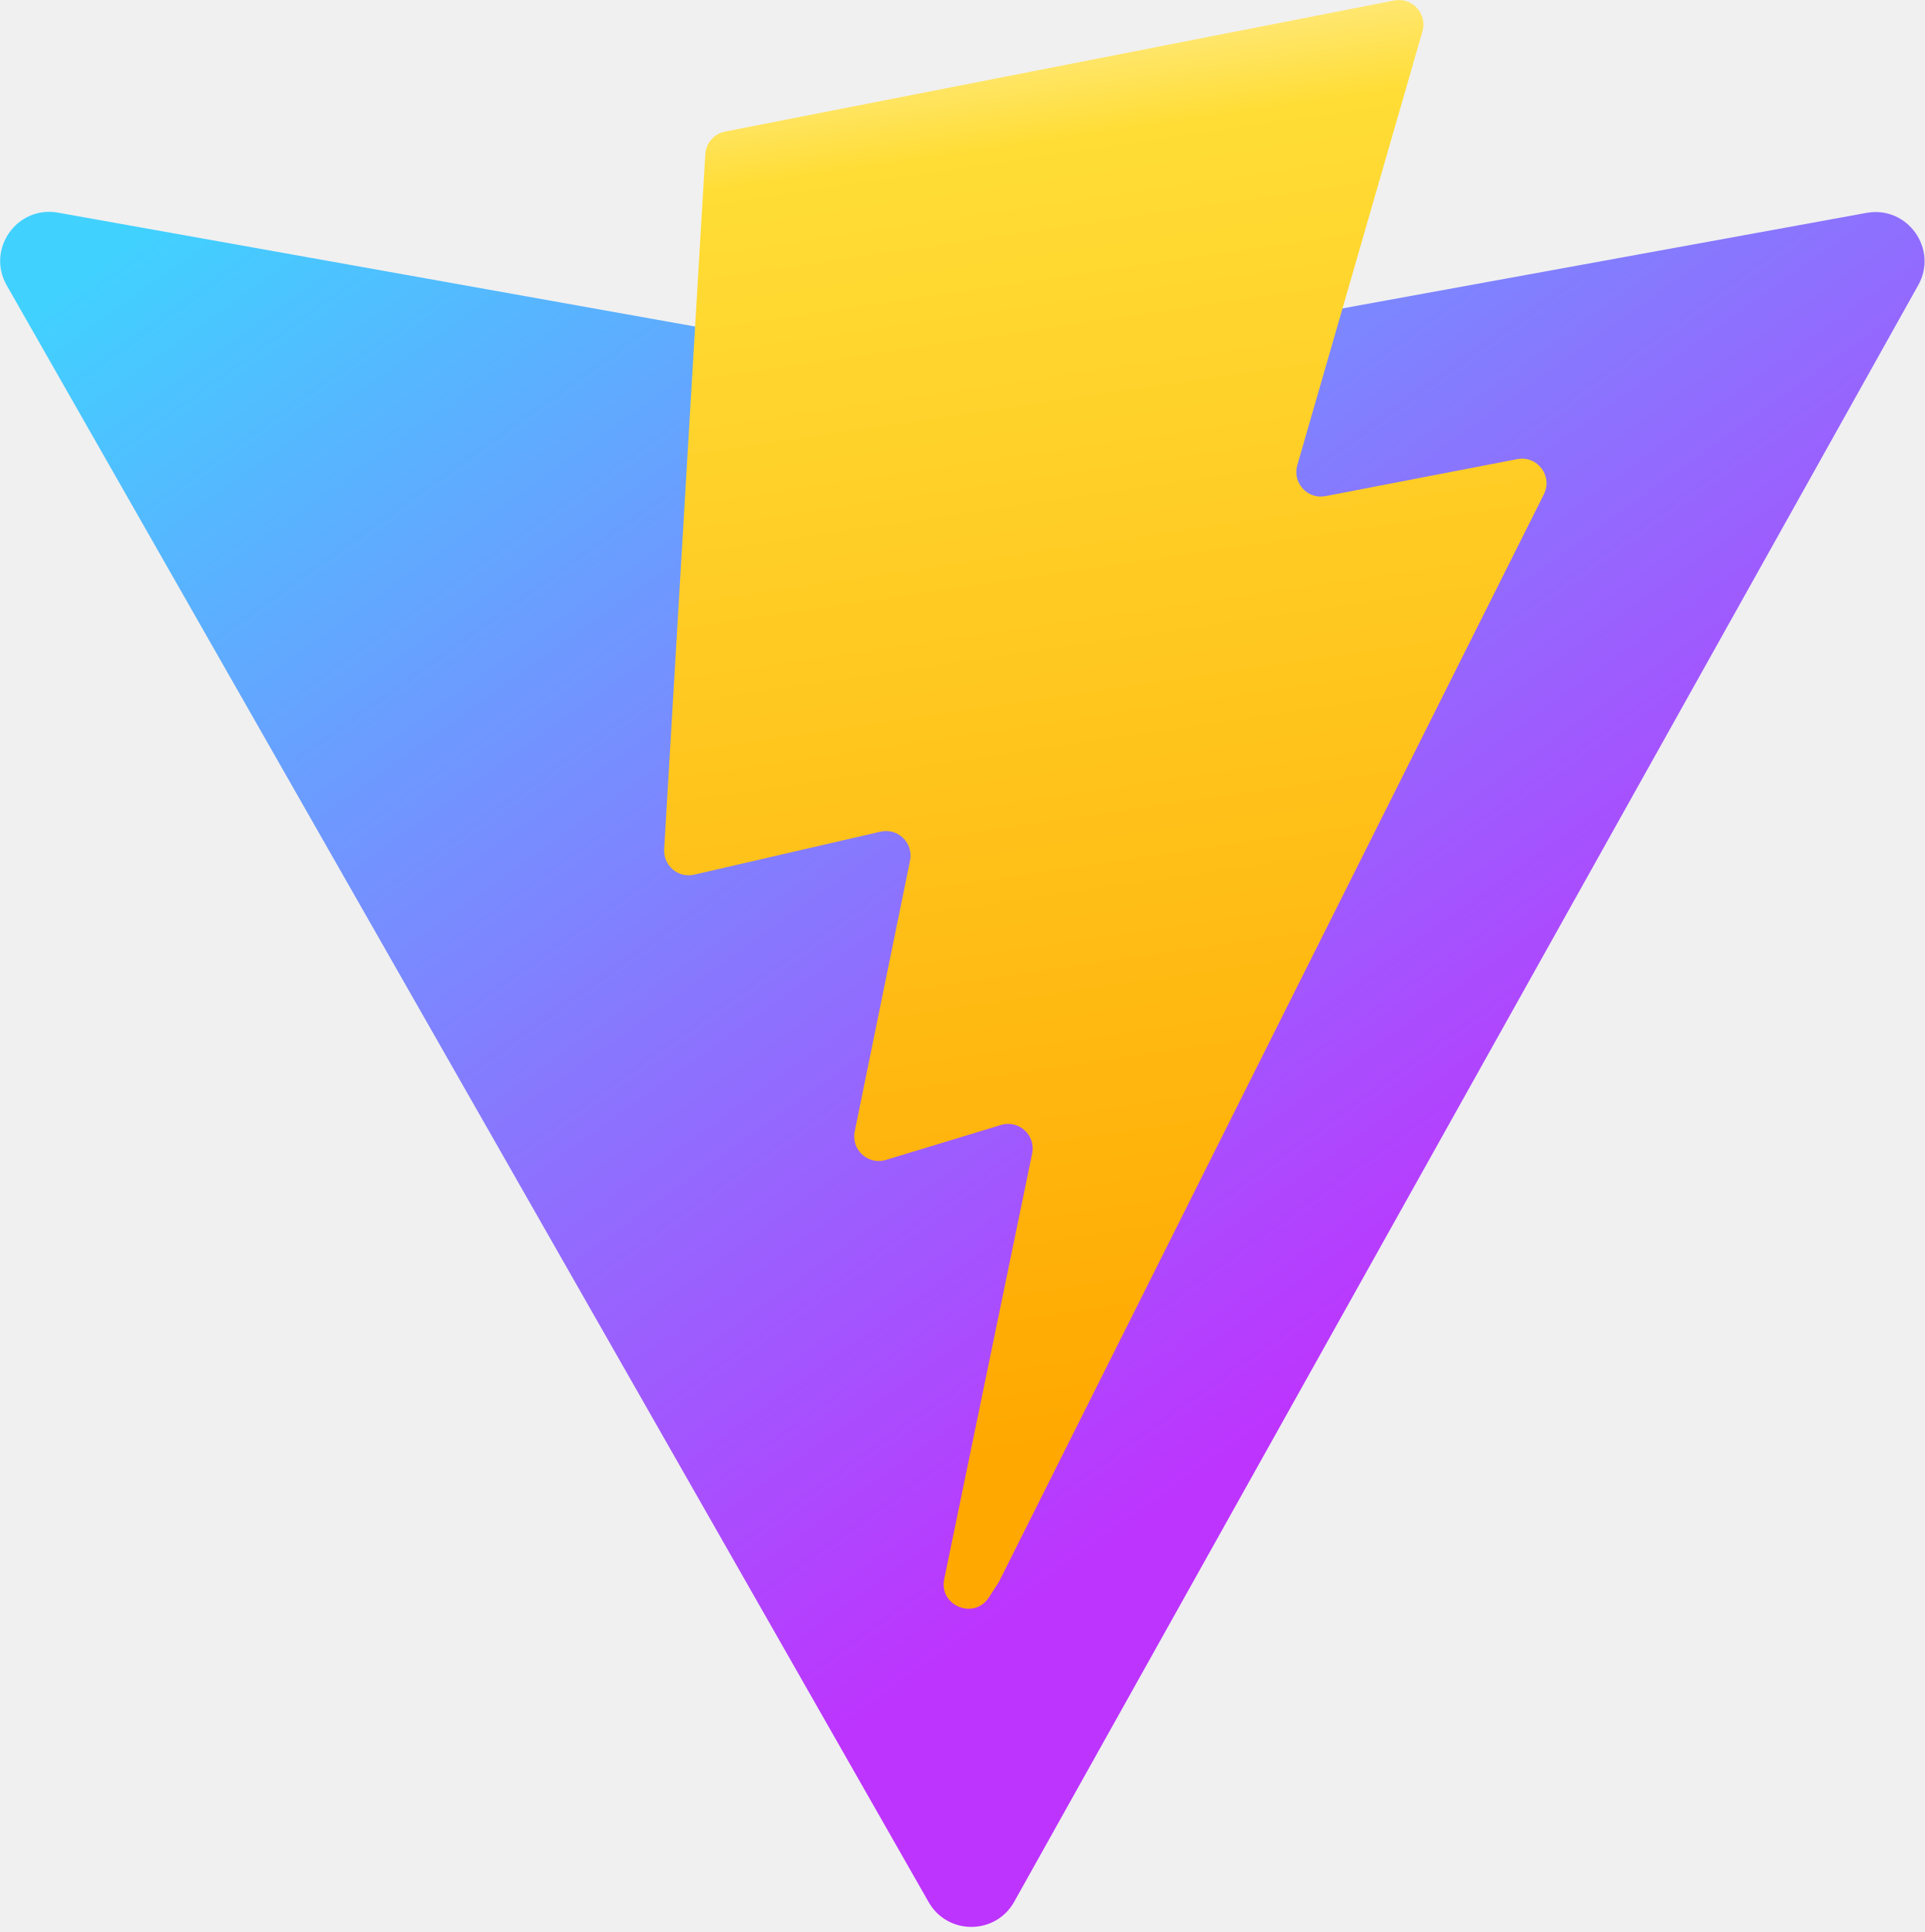
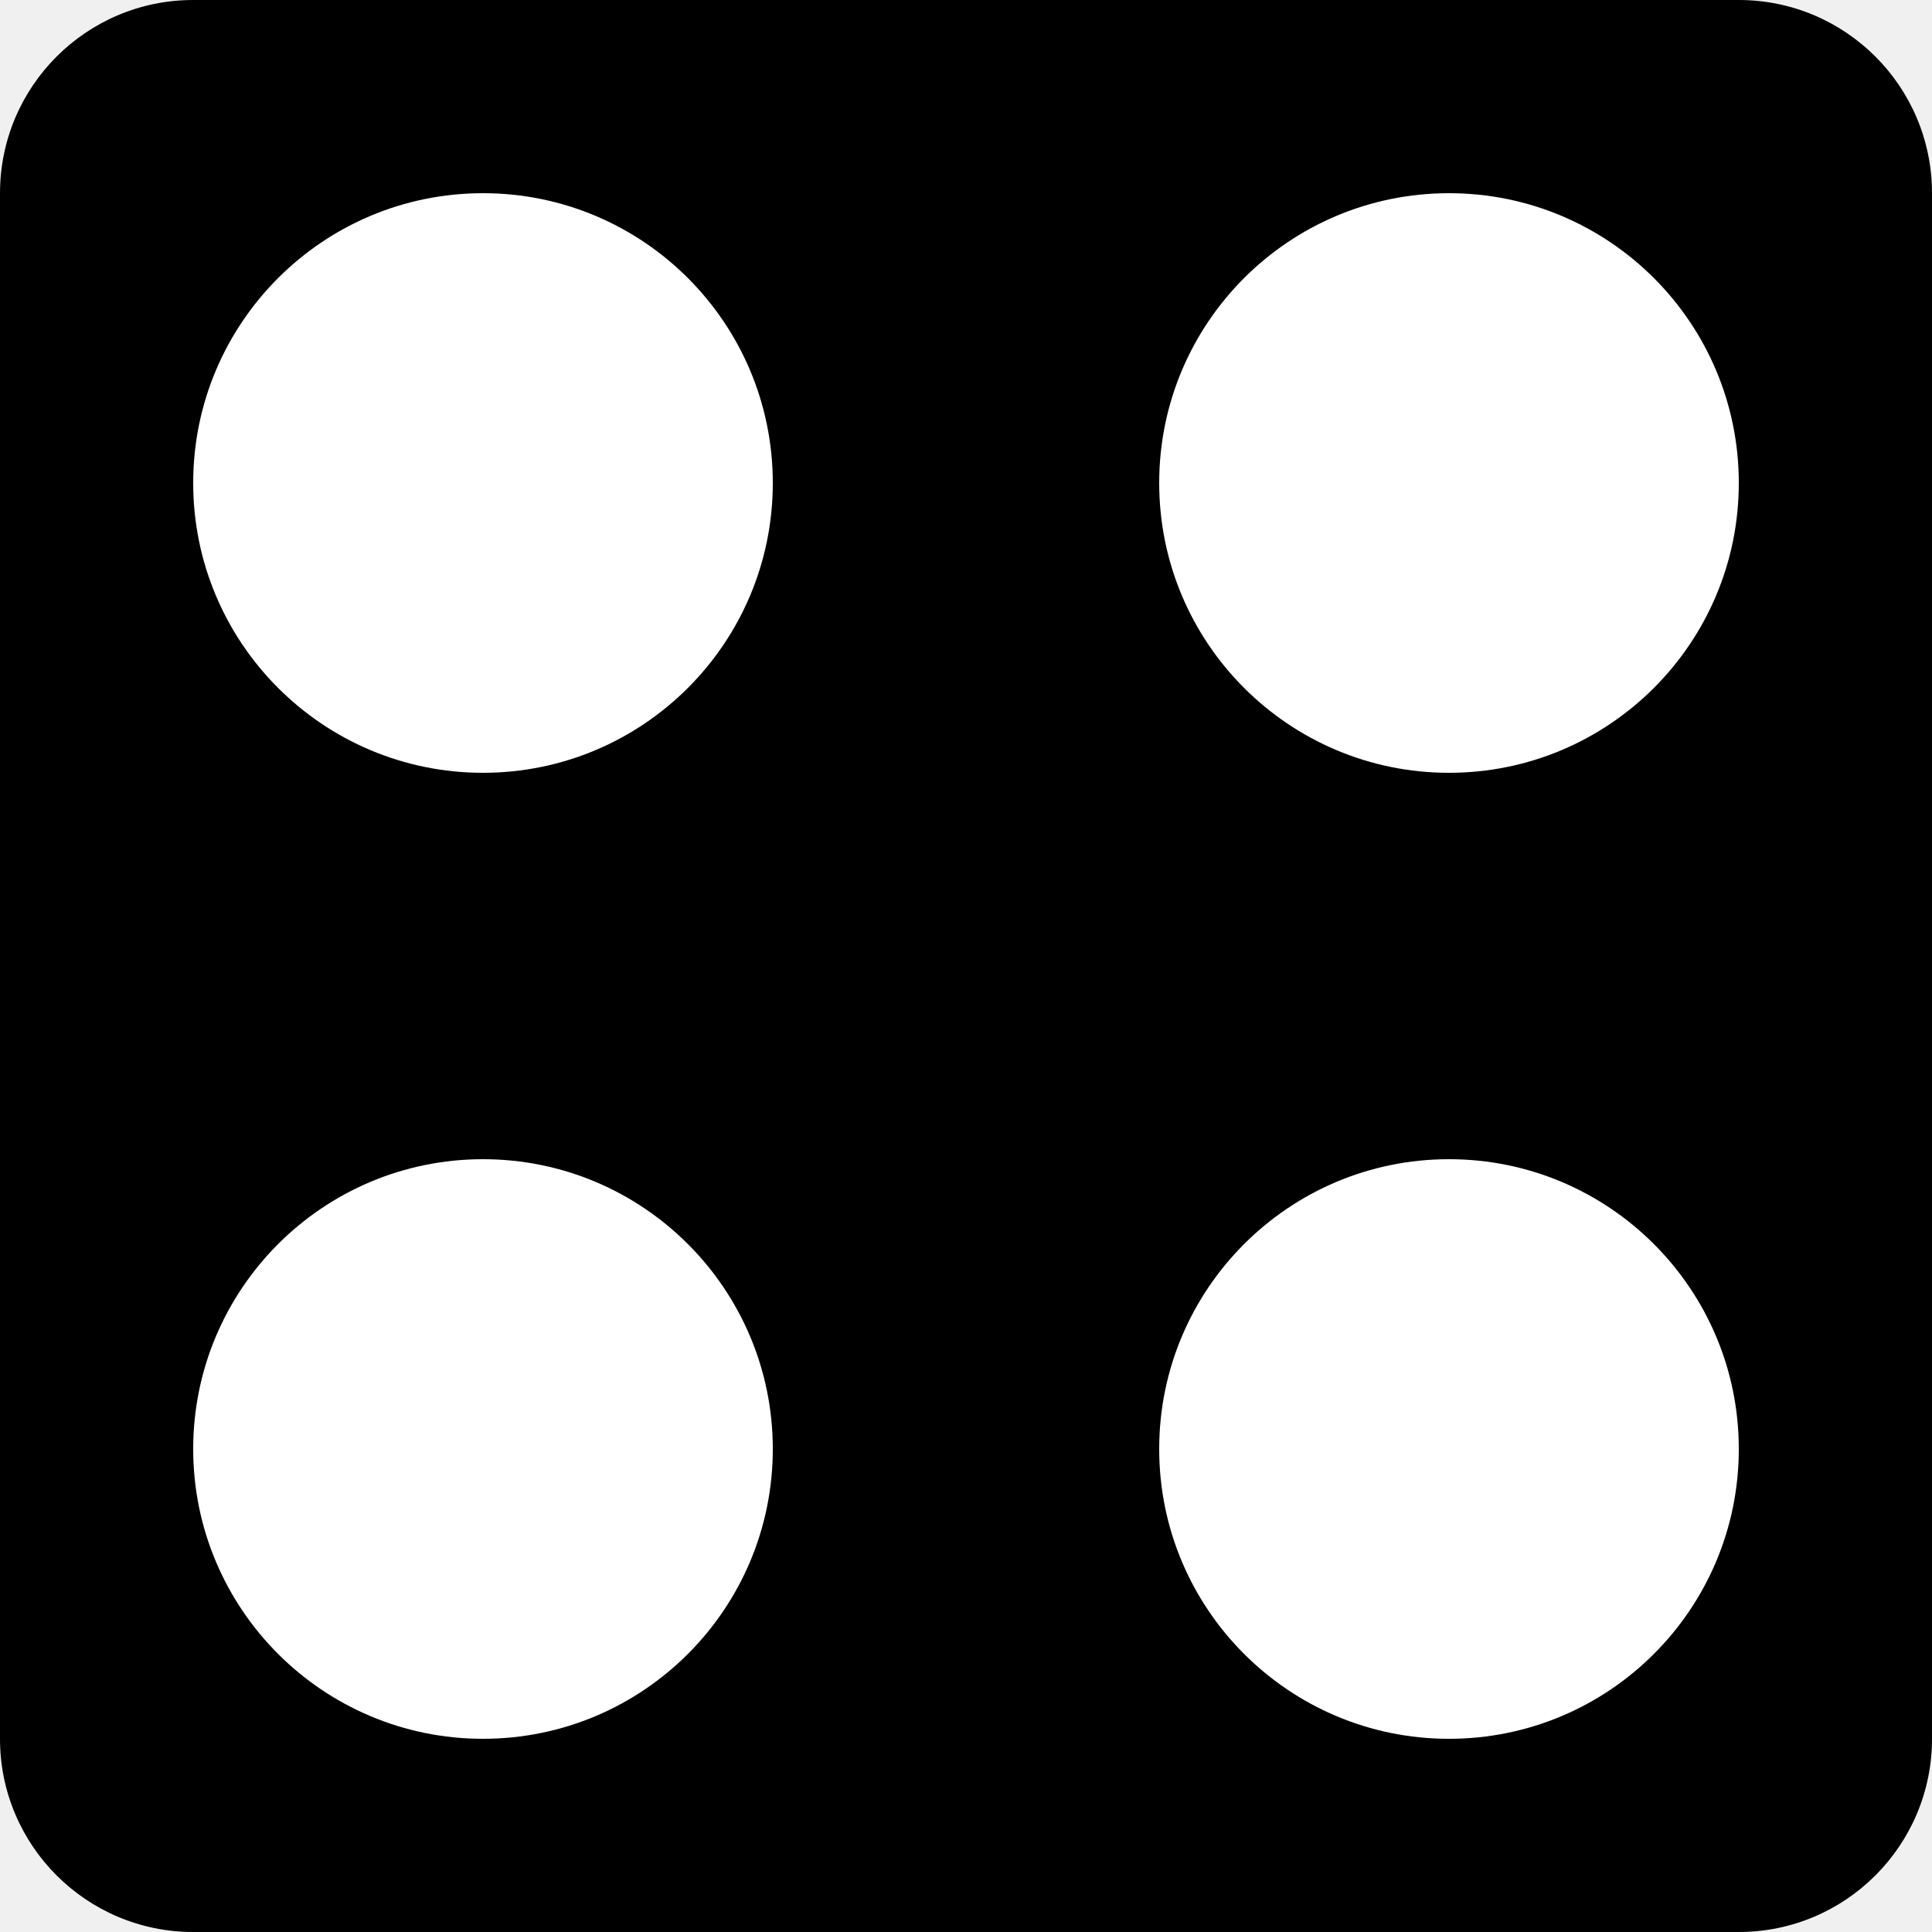
- <svg xmlns="http://www.w3.org/2000/svg" aria-hidden="true" role="img" class="iconify iconify--logos" width="31.88" height="32" preserveAspectRatio="xMidYMid meet" viewBox="0 0 256 257">
-   <defs>
-     <linearGradient id="IconifyId1813088fe1fbc01fb466" x1="-.828%" x2="57.636%" y1="7.652%" y2="78.411%">
-       <stop offset="0%" stop-color="#41D1FF" />
-       <stop offset="100%" stop-color="#BD34FE" />
-     </linearGradient>
-     <linearGradient id="IconifyId1813088fe1fbc01fb467" x1="43.376%" x2="50.316%" y1="2.242%" y2="89.03%">
-       <stop offset="0%" stop-color="#FFEA83" />
-       <stop offset="8.333%" stop-color="#FFDD35" />
-       <stop offset="100%" stop-color="#FFA800" />
-     </linearGradient>
-   </defs>
-   <path fill="url(#IconifyId1813088fe1fbc01fb466)" d="M255.153 37.938L134.897 252.976c-2.483 4.44-8.862 4.466-11.382.048L.875 37.958c-2.746-4.814 1.371-10.646 6.827-9.67l120.385 21.517a6.537 6.537 0 0 0 2.322-.004l117.867-21.483c5.438-.991 9.574 4.796 6.877 9.62Z" />
-   <path fill="url(#IconifyId1813088fe1fbc01fb467)" d="M185.432.063L96.44 17.501a3.268 3.268 0 0 0-2.634 3.014l-5.474 92.456a3.268 3.268 0 0 0 3.997 3.378l24.777-5.718c2.318-.535 4.413 1.507 3.936 3.838l-7.361 36.047c-.495 2.426 1.782 4.5 4.151 3.78l15.304-4.649c2.372-.72 4.652 1.36 4.15 3.788l-11.698 56.621c-.732 3.542 3.979 5.473 5.943 2.437l1.313-2.028l72.516-144.72c1.215-2.423-.88-5.186-3.54-4.672l-25.505 4.922c-2.396.462-4.435-1.77-3.759-4.114l16.646-57.705c.677-2.35-1.37-4.583-3.769-4.113Z" />
+ <svg xmlns="http://www.w3.org/2000/svg" width="512" height="512">
+   <rect x="0%" y="0%" width="100%" height="100%" fill="black" rx="10%" ry="10%" />
+   <circle cx="25%" cy="25%" r="15%" fill="white" />
+   <circle cx="75%" cy="25%" r="15%" fill="white" />
+   <circle cx="25%" cy="75%" r="15%" fill="white" />
+   <circle cx="75%" cy="75%" r="15%" fill="white" />
</svg>
